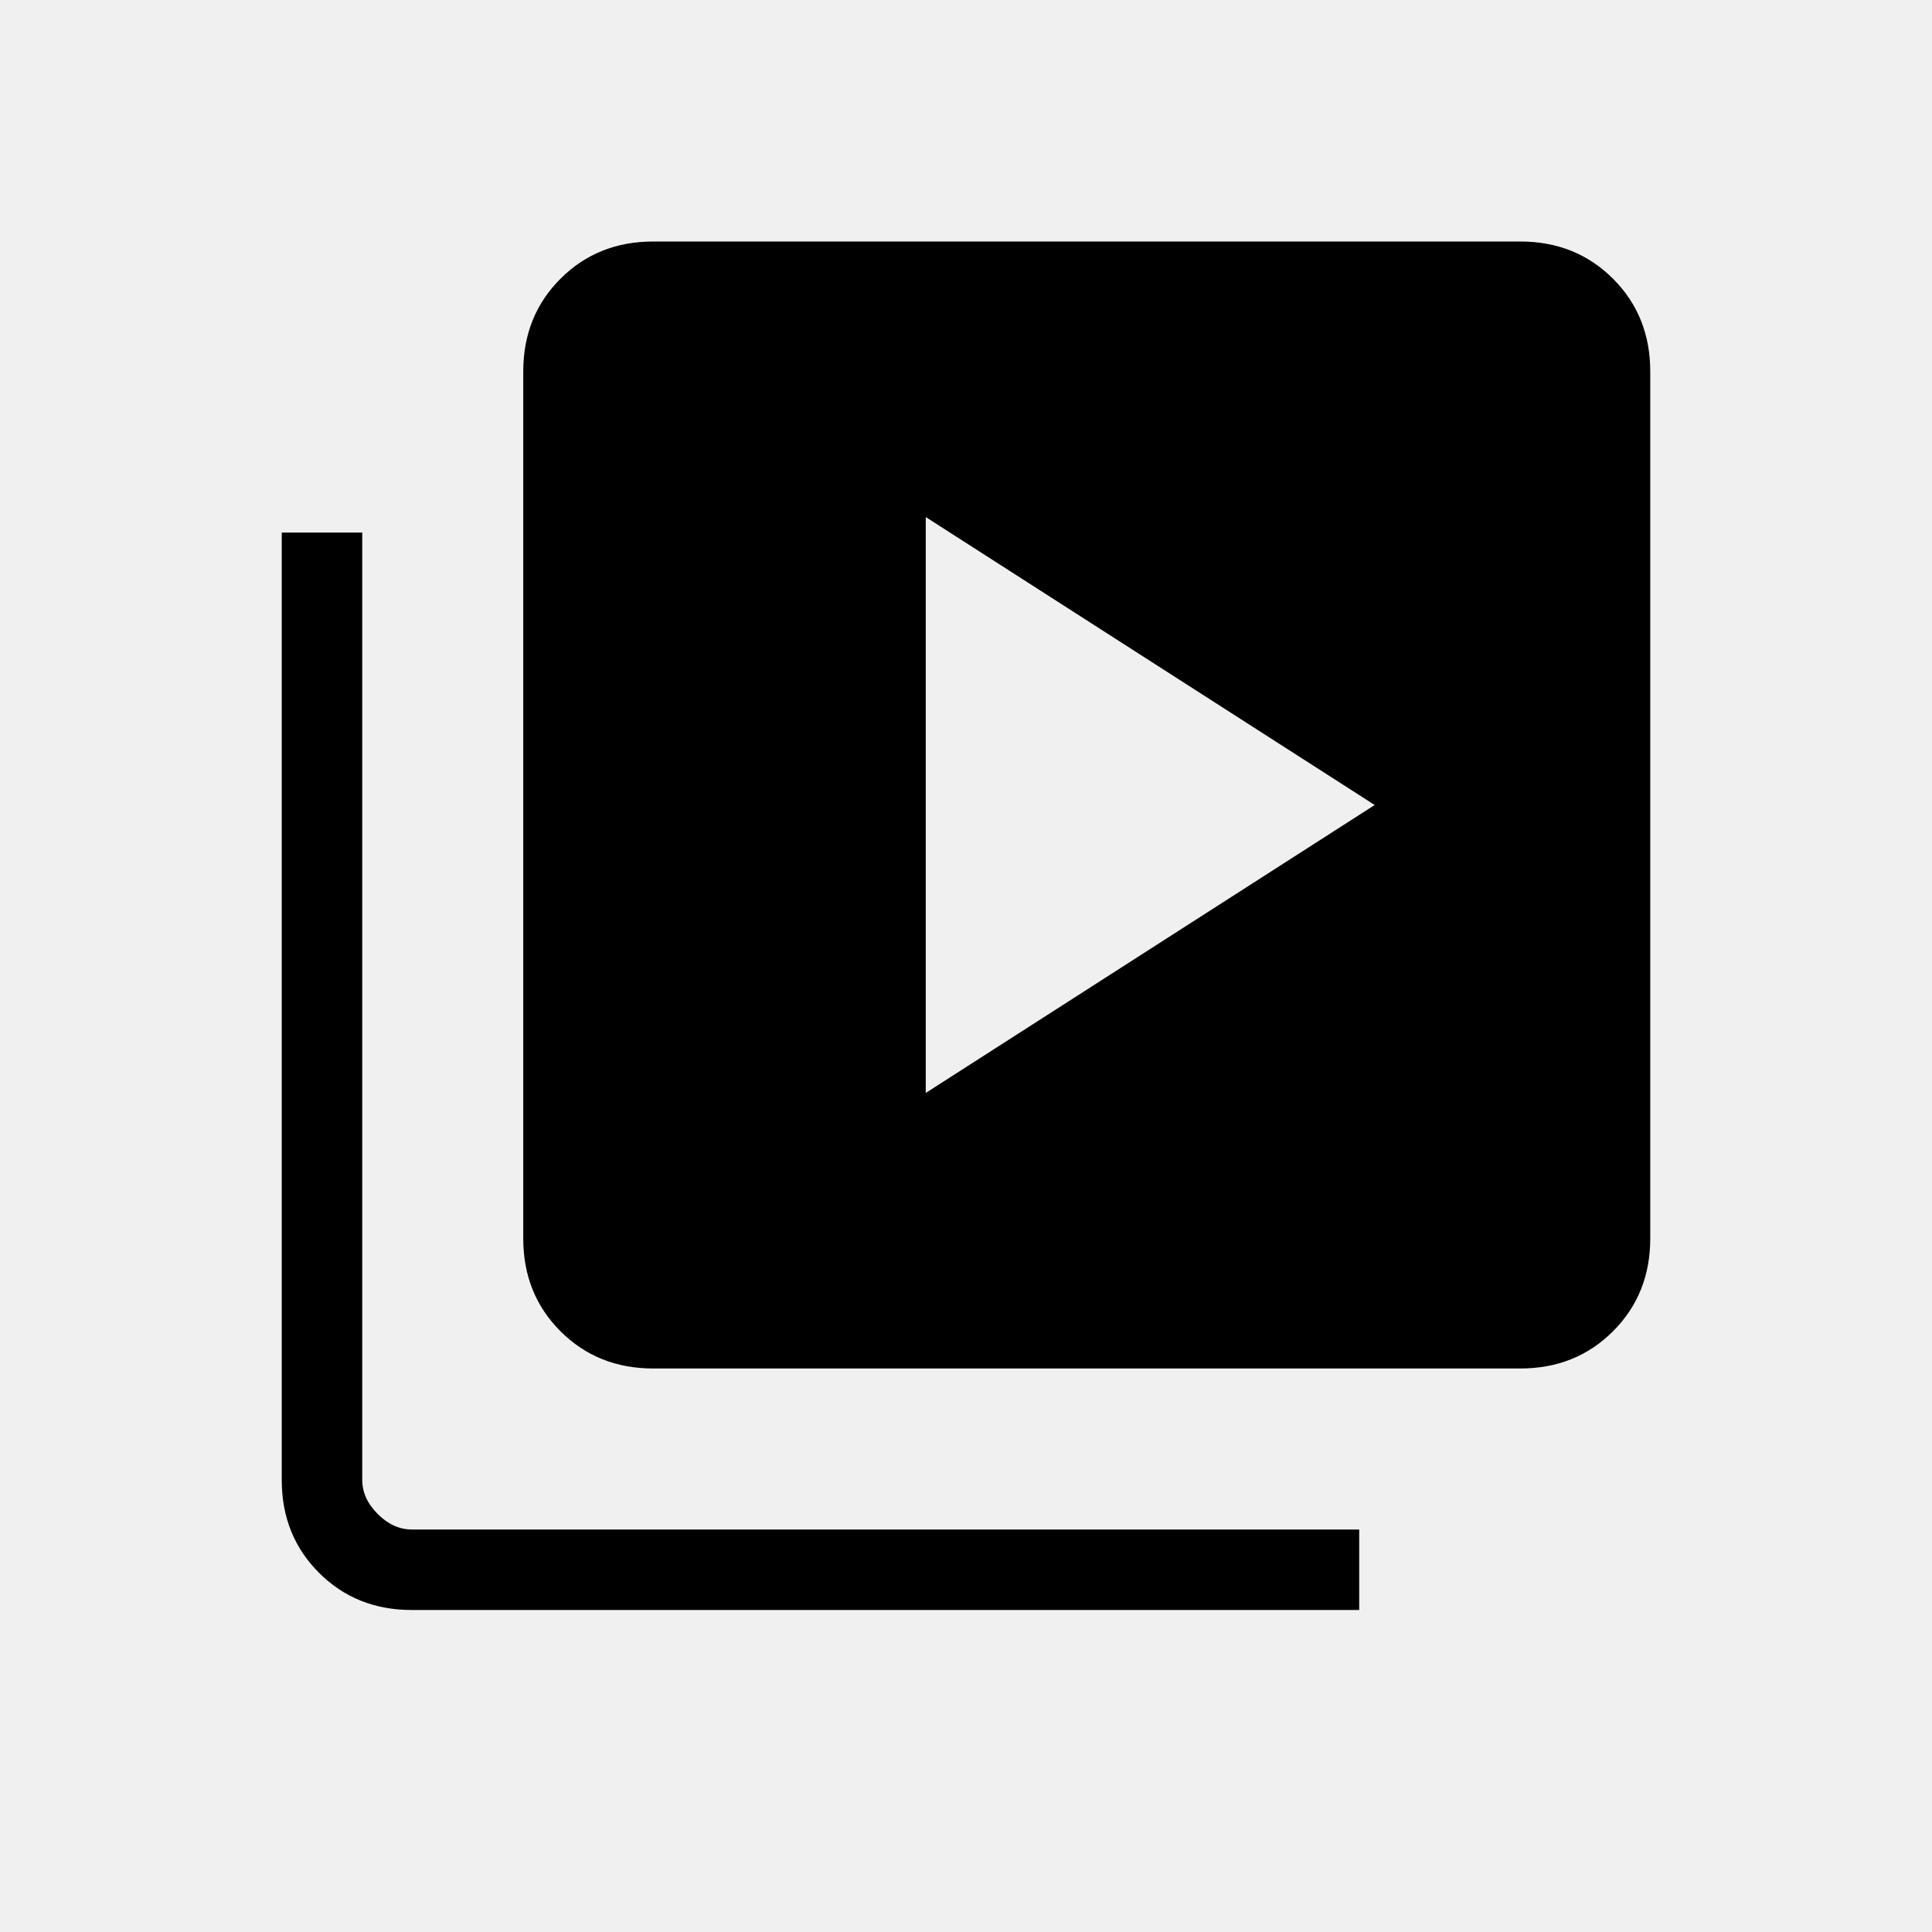
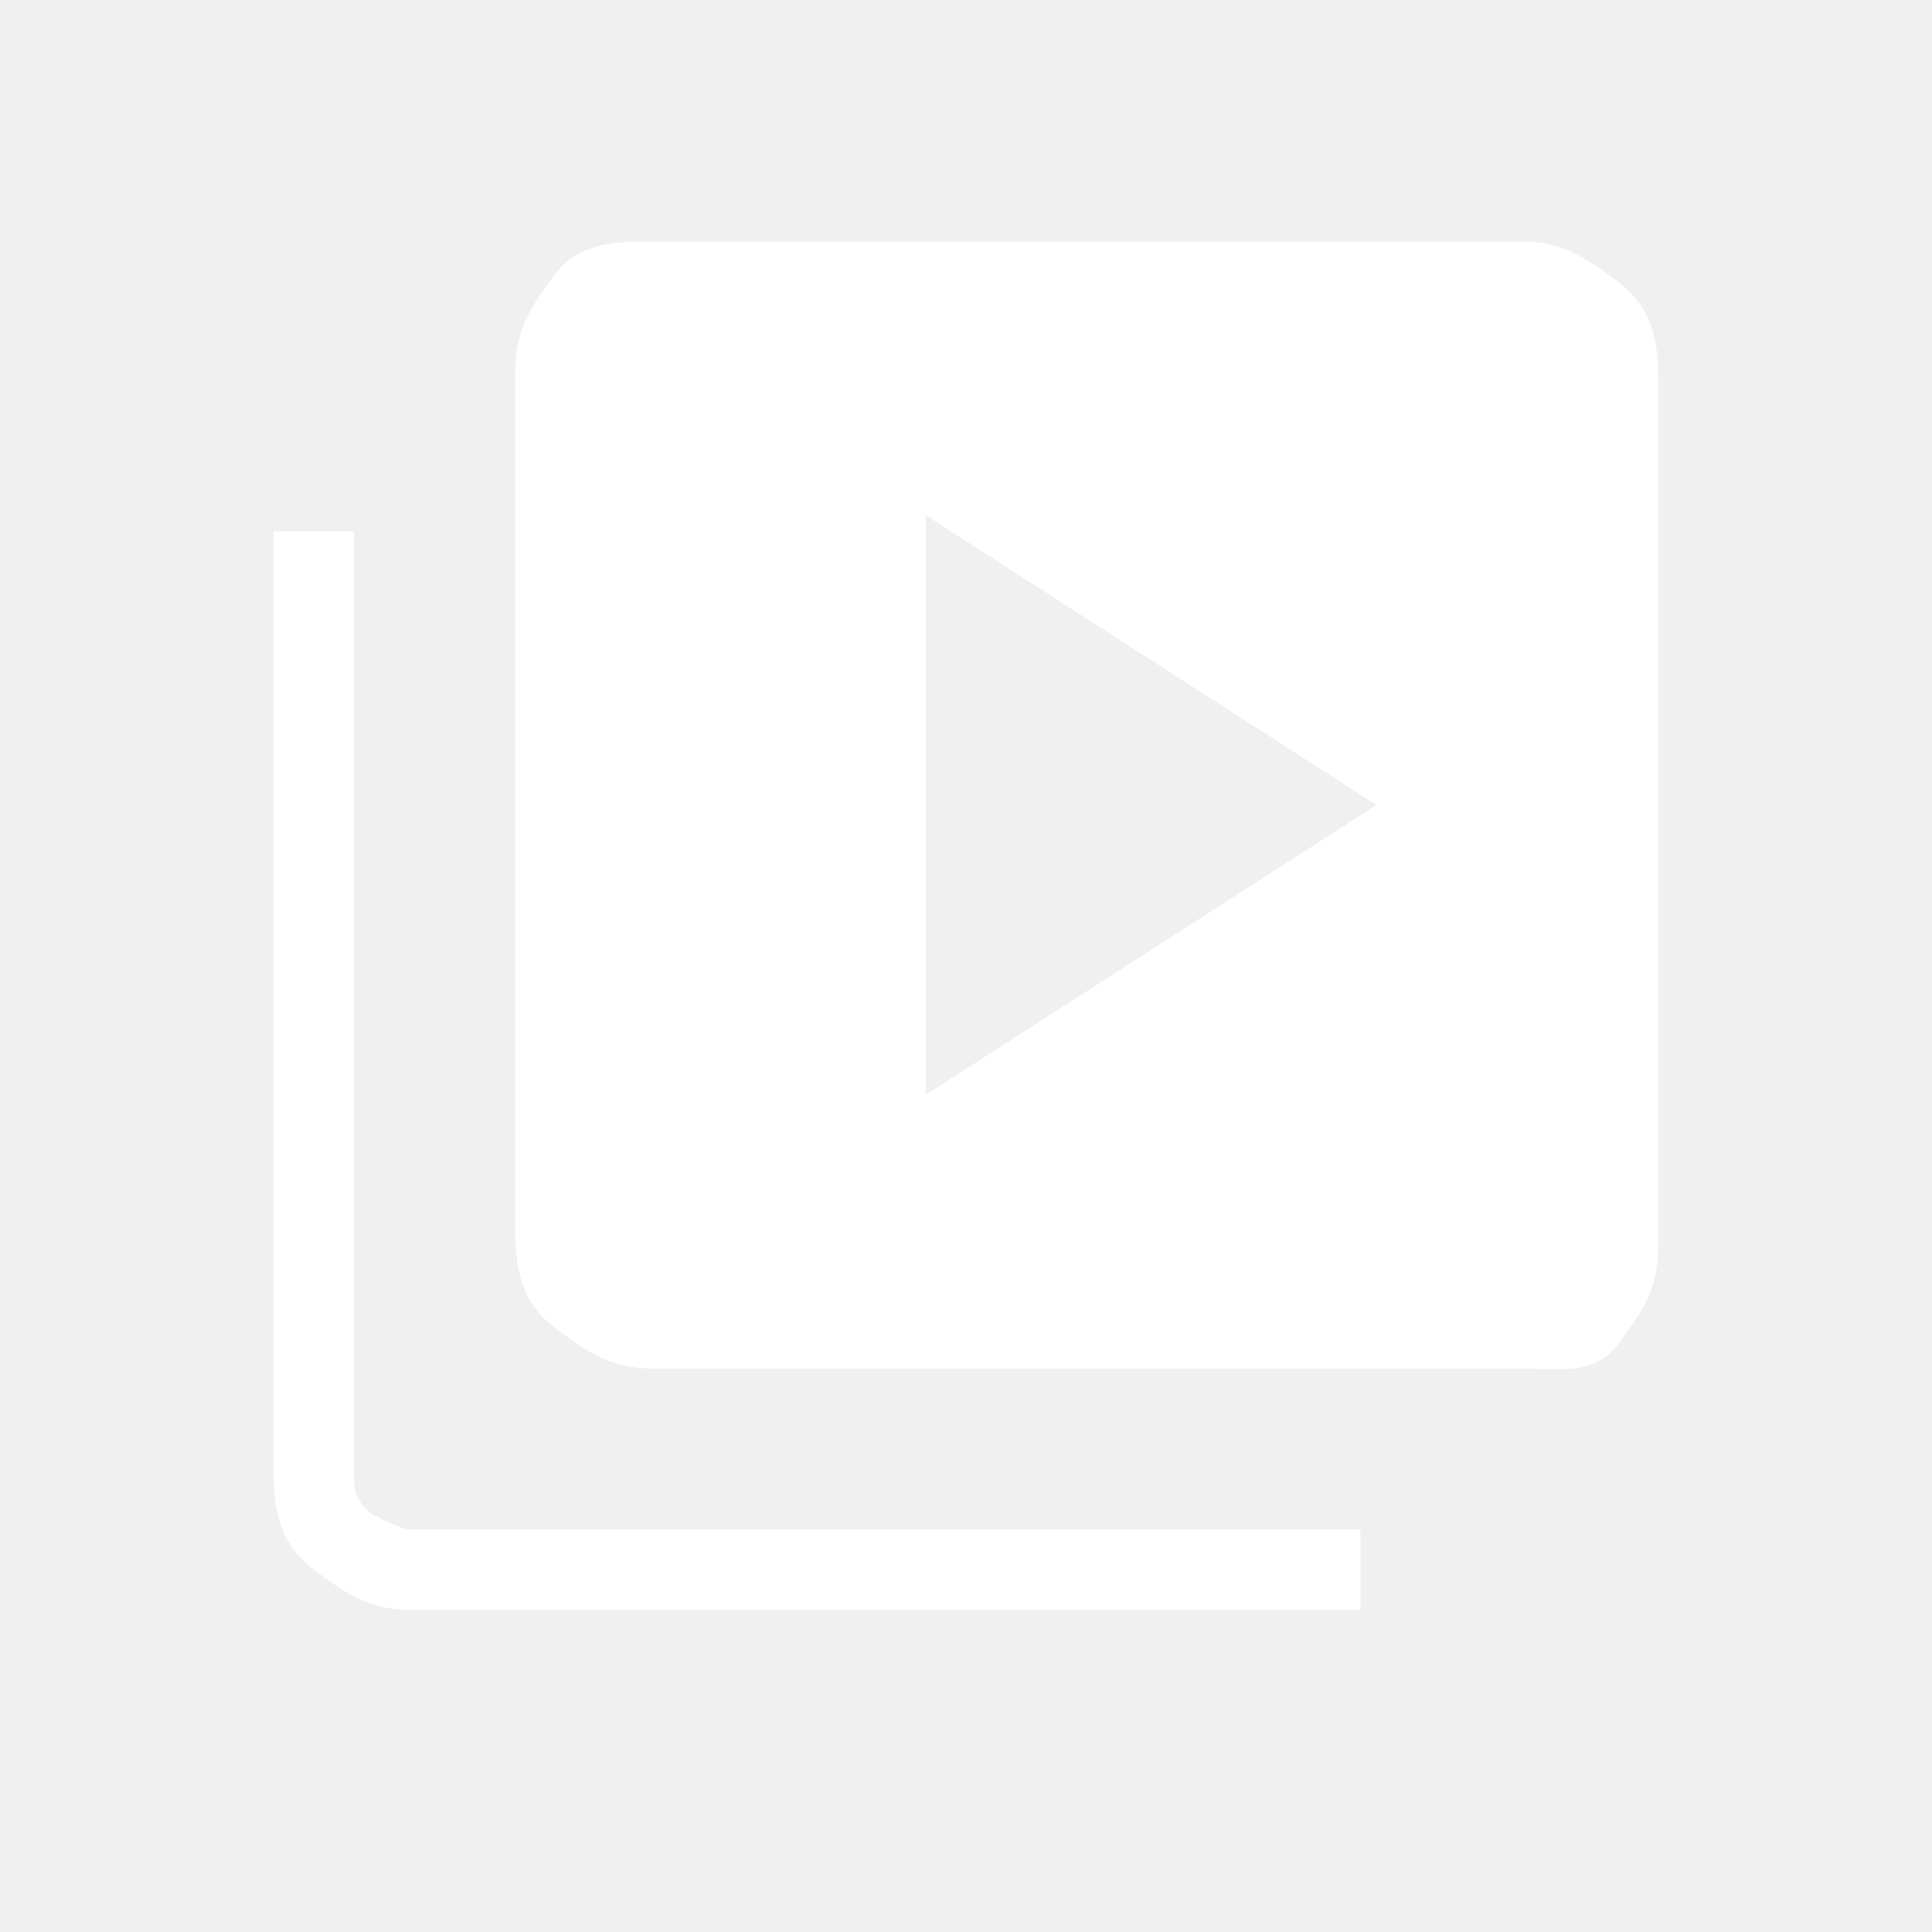
- <svg xmlns="http://www.w3.org/2000/svg" height="24" viewBox="0 -960 960 960" width="24">
-   <path d="M460-416.923 683.077-560 460-703.077v286.154ZM324.615-280Q297-280 278.5-298.5 260-317 260-344.615v-430.77Q260-803 278.5-821.5 297-840 324.615-840h430.77Q783-840 801.5-821.5 820-803 820-775.385v430.77Q820-317 801.5-298.5 783-280 755.385-280h-430.77Zm-120 120Q177-160 158.5-178.5 140-197 140-224.615v-470.77h40v470.77q0 9.231 7.692 16.923Q195.384-200 204.615-200h470.77v40h-470.77Z" />
+ <svg xmlns="http://www.w3.org/2000/svg" version="1.1" id="圖層_1" x="0px" y="0px" viewBox="0 0 24 24" style="enable-background:new 0 0 24 24;" xml:space="preserve">
+   <style type="text/css">
+ 	.st0{fill:#FFFFFF;}
+ </style>
+   <path class="st0" d="M11.5,13.6l5.6-3.6l-5.6-3.6C11.5,6.4,11.5,13.6,11.5,13.6z M8.1,17c-0.5,0-0.8-0.2-1.2-0.5s-0.5-0.7-0.5-1.2  V4.6c0-0.5,0.2-0.8,0.5-1.2S7.7,3,8.1,3h10.8c0.5,0,0.8,0.2,1.2,0.5s0.5,0.7,0.5,1.2v10.8c0,0.5-0.2,0.8-0.5,1.2S19.3,17,18.9,17  C18.9,17,8.1,17,8.1,17z M5.1,20c-0.5,0-0.8-0.2-1.2-0.5s-0.5-0.7-0.5-1.2V6.6h1v11.8c0,0.2,0.1,0.3,0.2,0.4C4.8,18.9,5,19,5.1,19  h11.8v1C16.9,20,5.1,20,5.1,20z" />
</svg>
